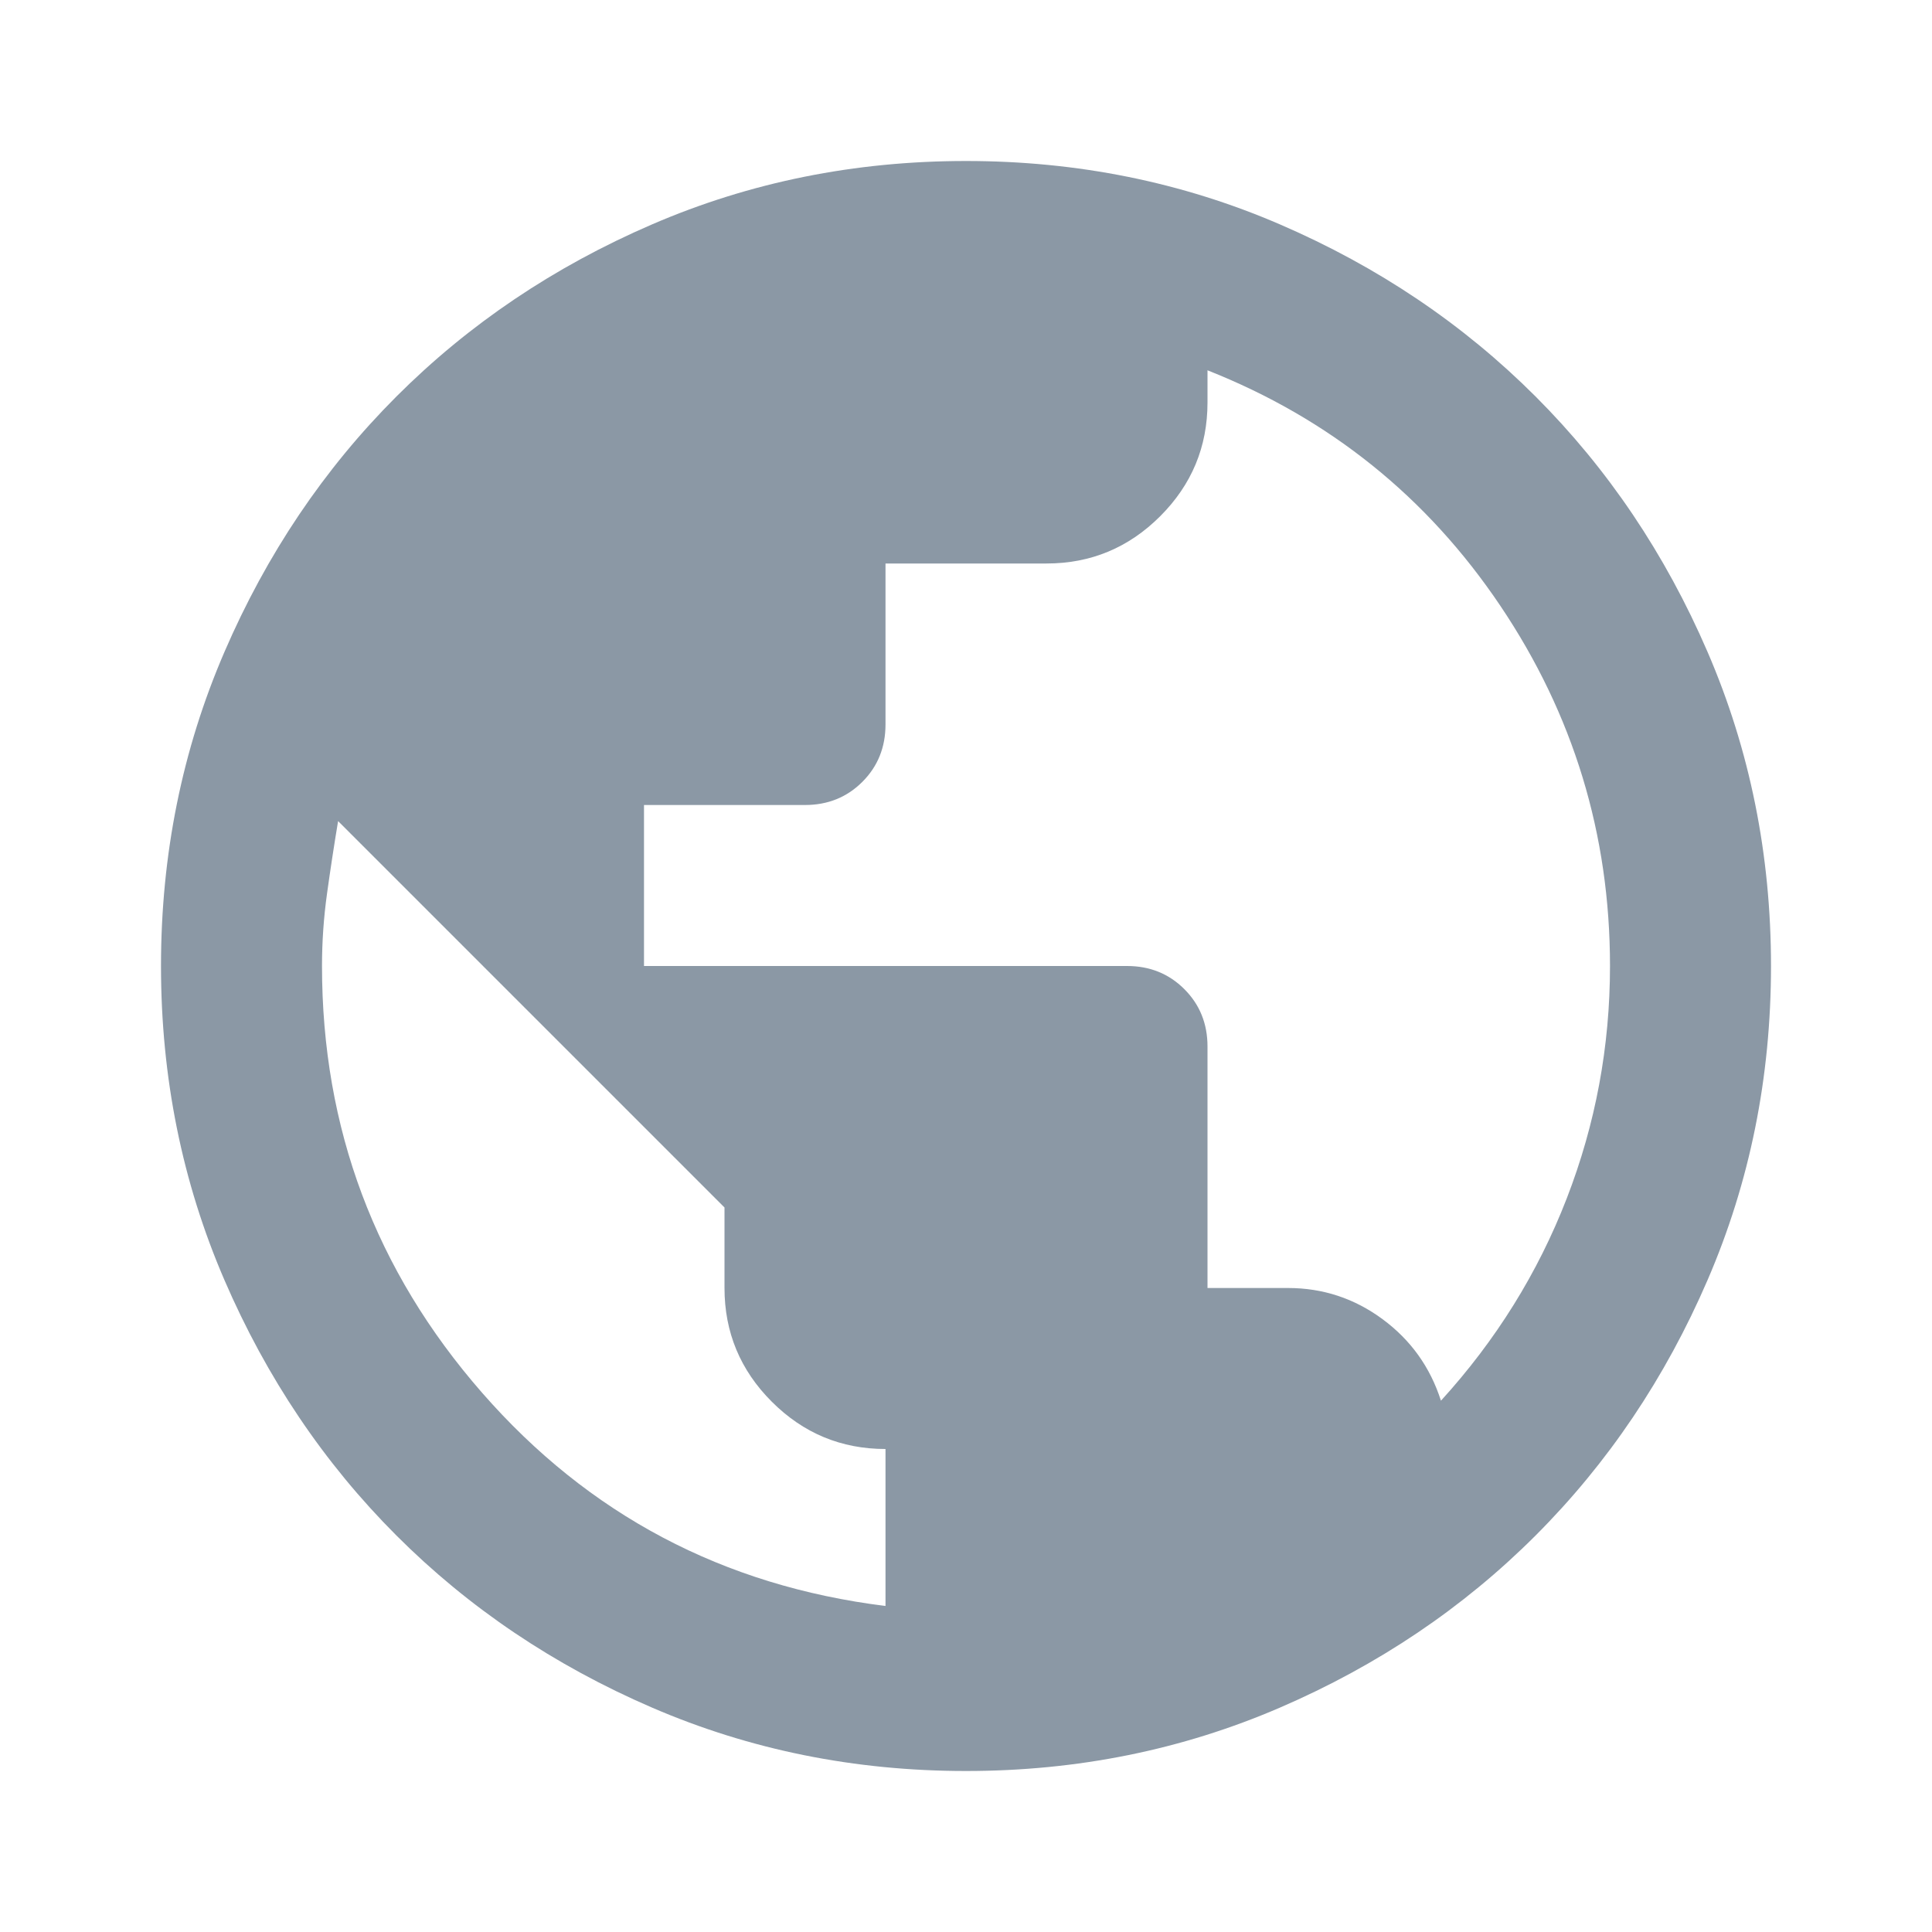
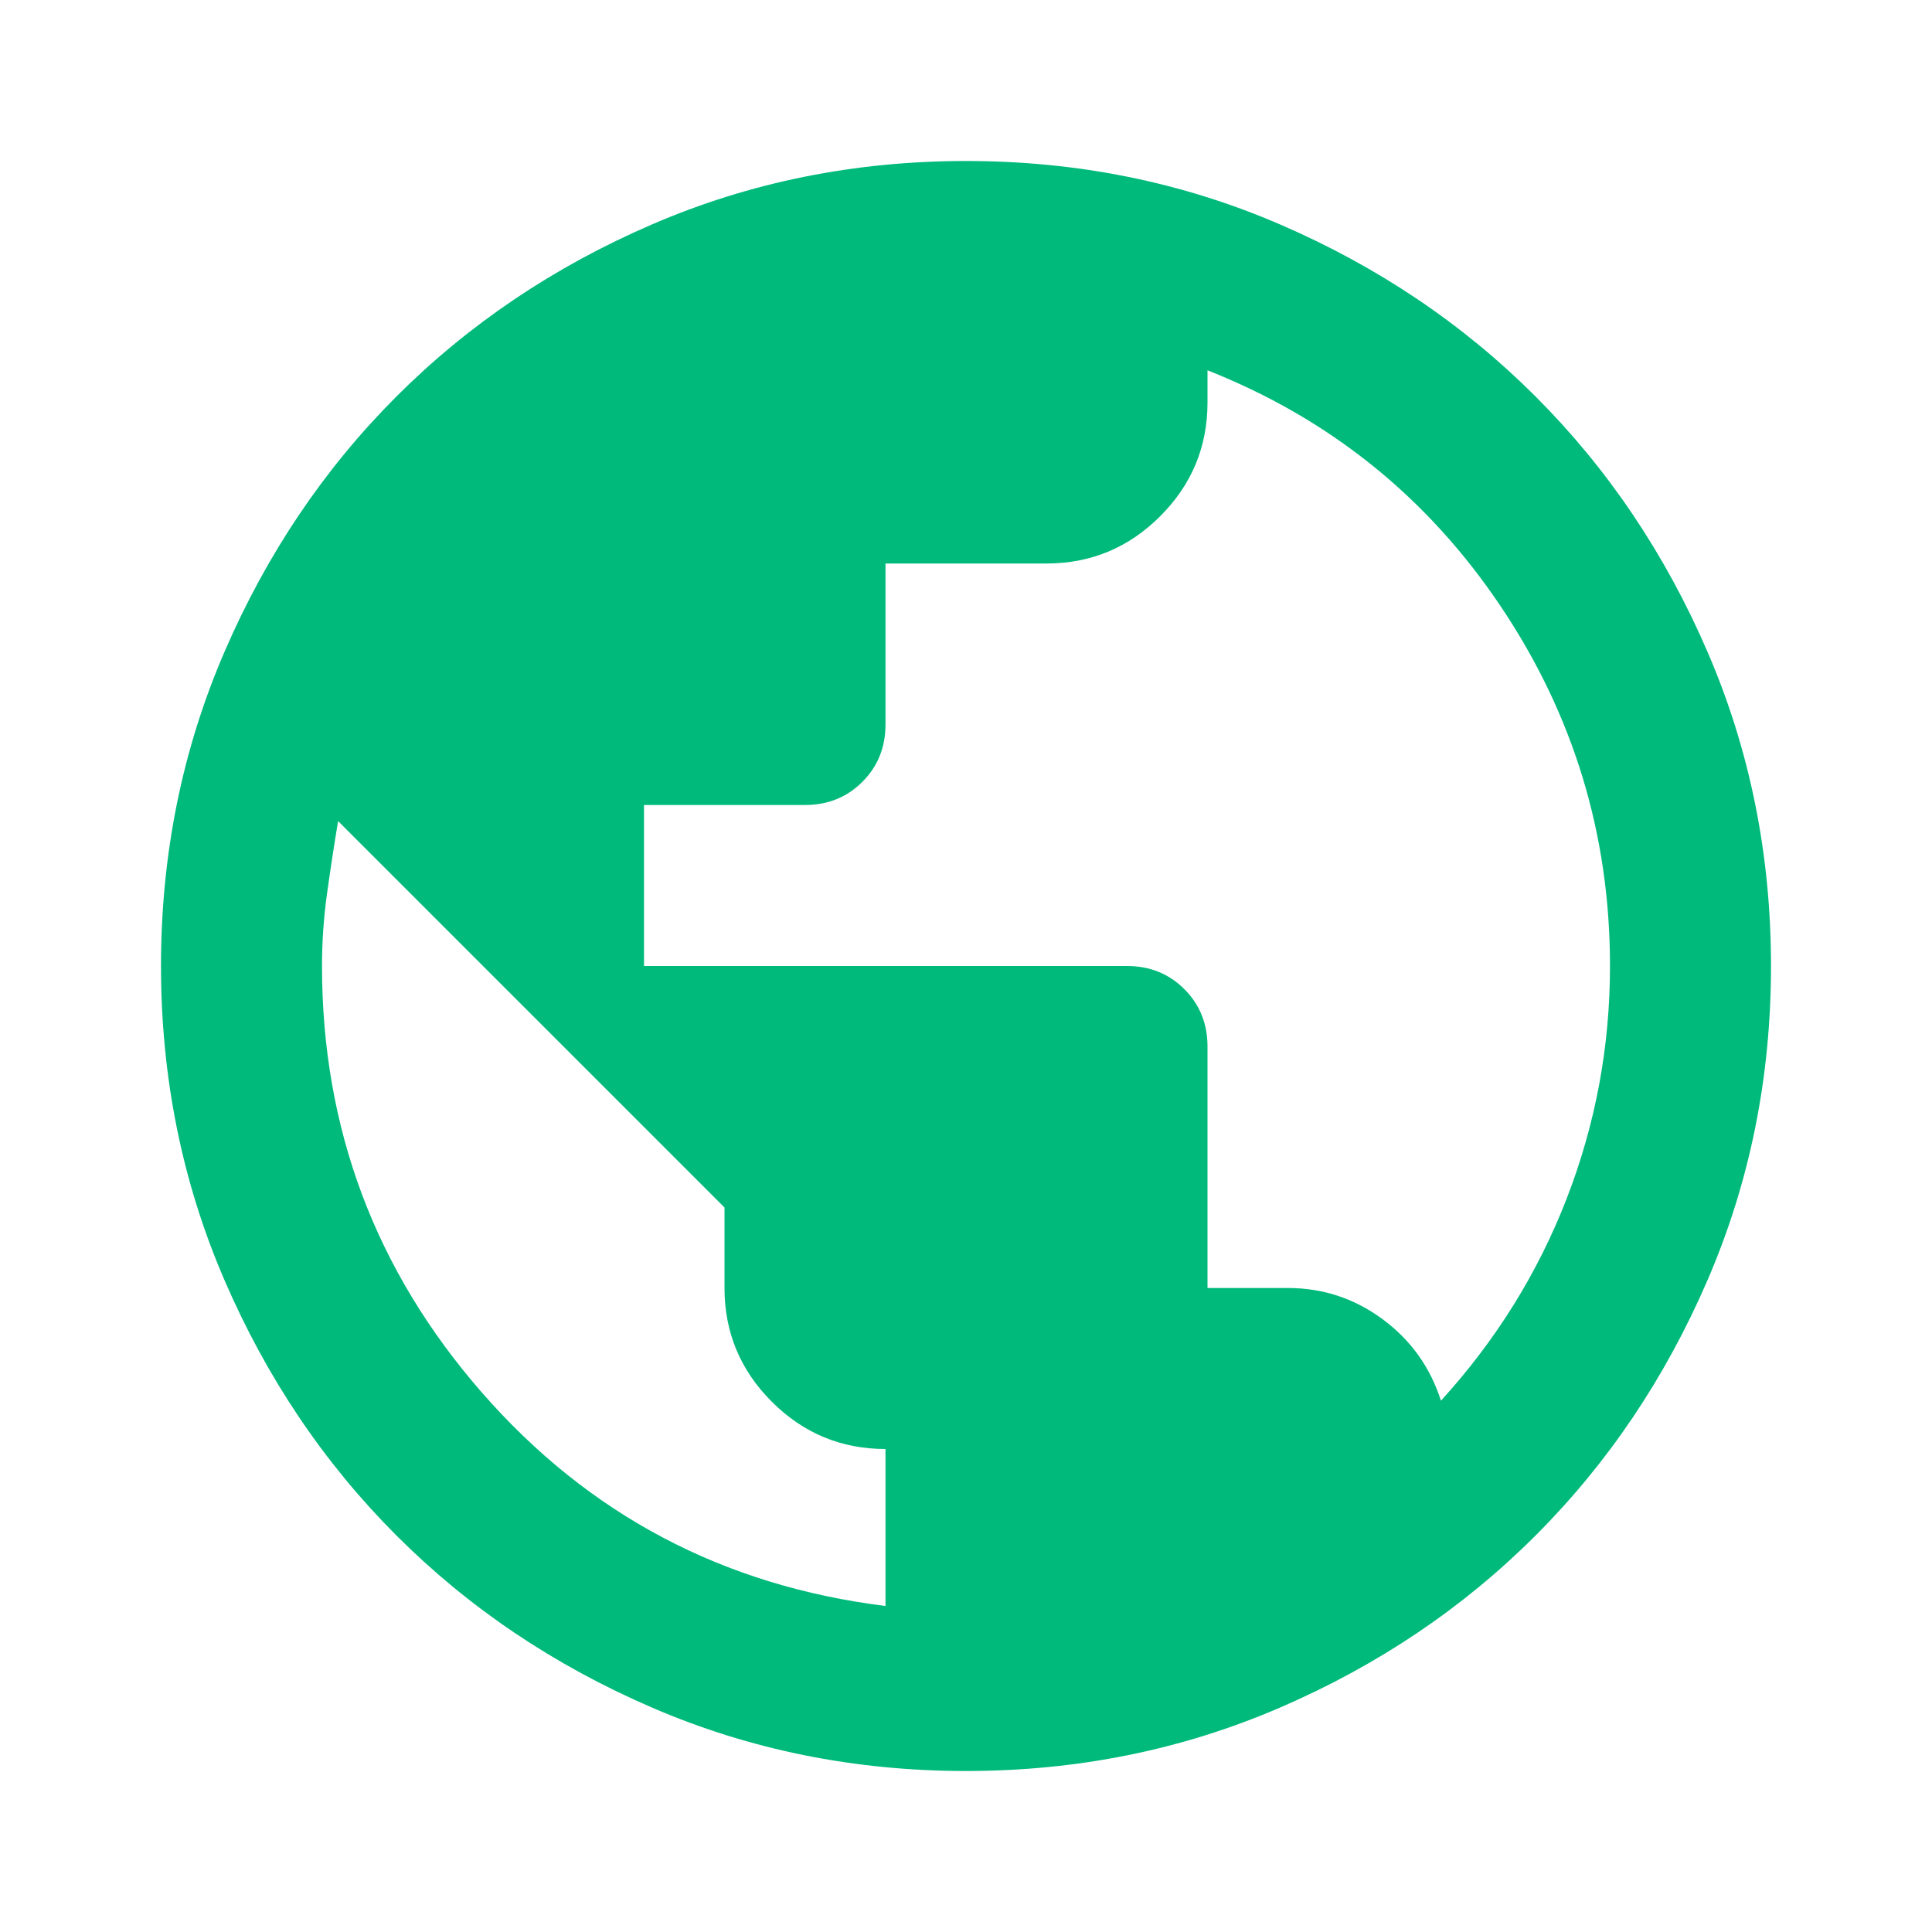
<svg xmlns="http://www.w3.org/2000/svg" viewBox="0 -960 960 960">
-   <path fill="#8b98a5" d="M480-80q-83 0-156-31.5T197-197q-54-54-85.5-127T80-480q0-83 31.5-156T197-763q54-54 127-85.5T480-880q83 0 156 31.5T763-763q54 54 85.5 127T880-480q0 83-31.5 156T763-197q-54 54-127 85.5T480-80Zm-40-82v-78q-33 0-56.5-23.5T360-320v-40L168-552q-3 18-5.5 36t-2.5 36q0 121 79.5 212T440-162Zm276-102q41-45 62.5-100.5T800-480q0-98-54.5-179T600-776v16q0 33-23.5 56.5T520-680h-80v80q0 17-11.5 28.5T400-560h-80v80h240q17 0 28.5 11.5T600-440v120h40q26 0 47 15.5t29 40.5Z" />
+   <path fill="#00ba7c" d="M480-80q-83 0-156-31.5T197-197q-54-54-85.5-127T80-480q0-83 31.5-156T197-763q54-54 127-85.5T480-880q83 0 156 31.5T763-763q54 54 85.5 127T880-480q0 83-31.5 156T763-197q-54 54-127 85.5T480-80Zm-40-82v-78q-33 0-56.5-23.5T360-320v-40L168-552q-3 18-5.5 36t-2.5 36q0 121 79.5 212T440-162Zm276-102q41-45 62.5-100.5T800-480q0-98-54.5-179T600-776v16q0 33-23.5 56.5T520-680h-80v80q0 17-11.5 28.5T400-560h-80v80h240q17 0 28.5 11.5T600-440v120h40q26 0 47 15.5t29 40.5Z" />
</svg>
